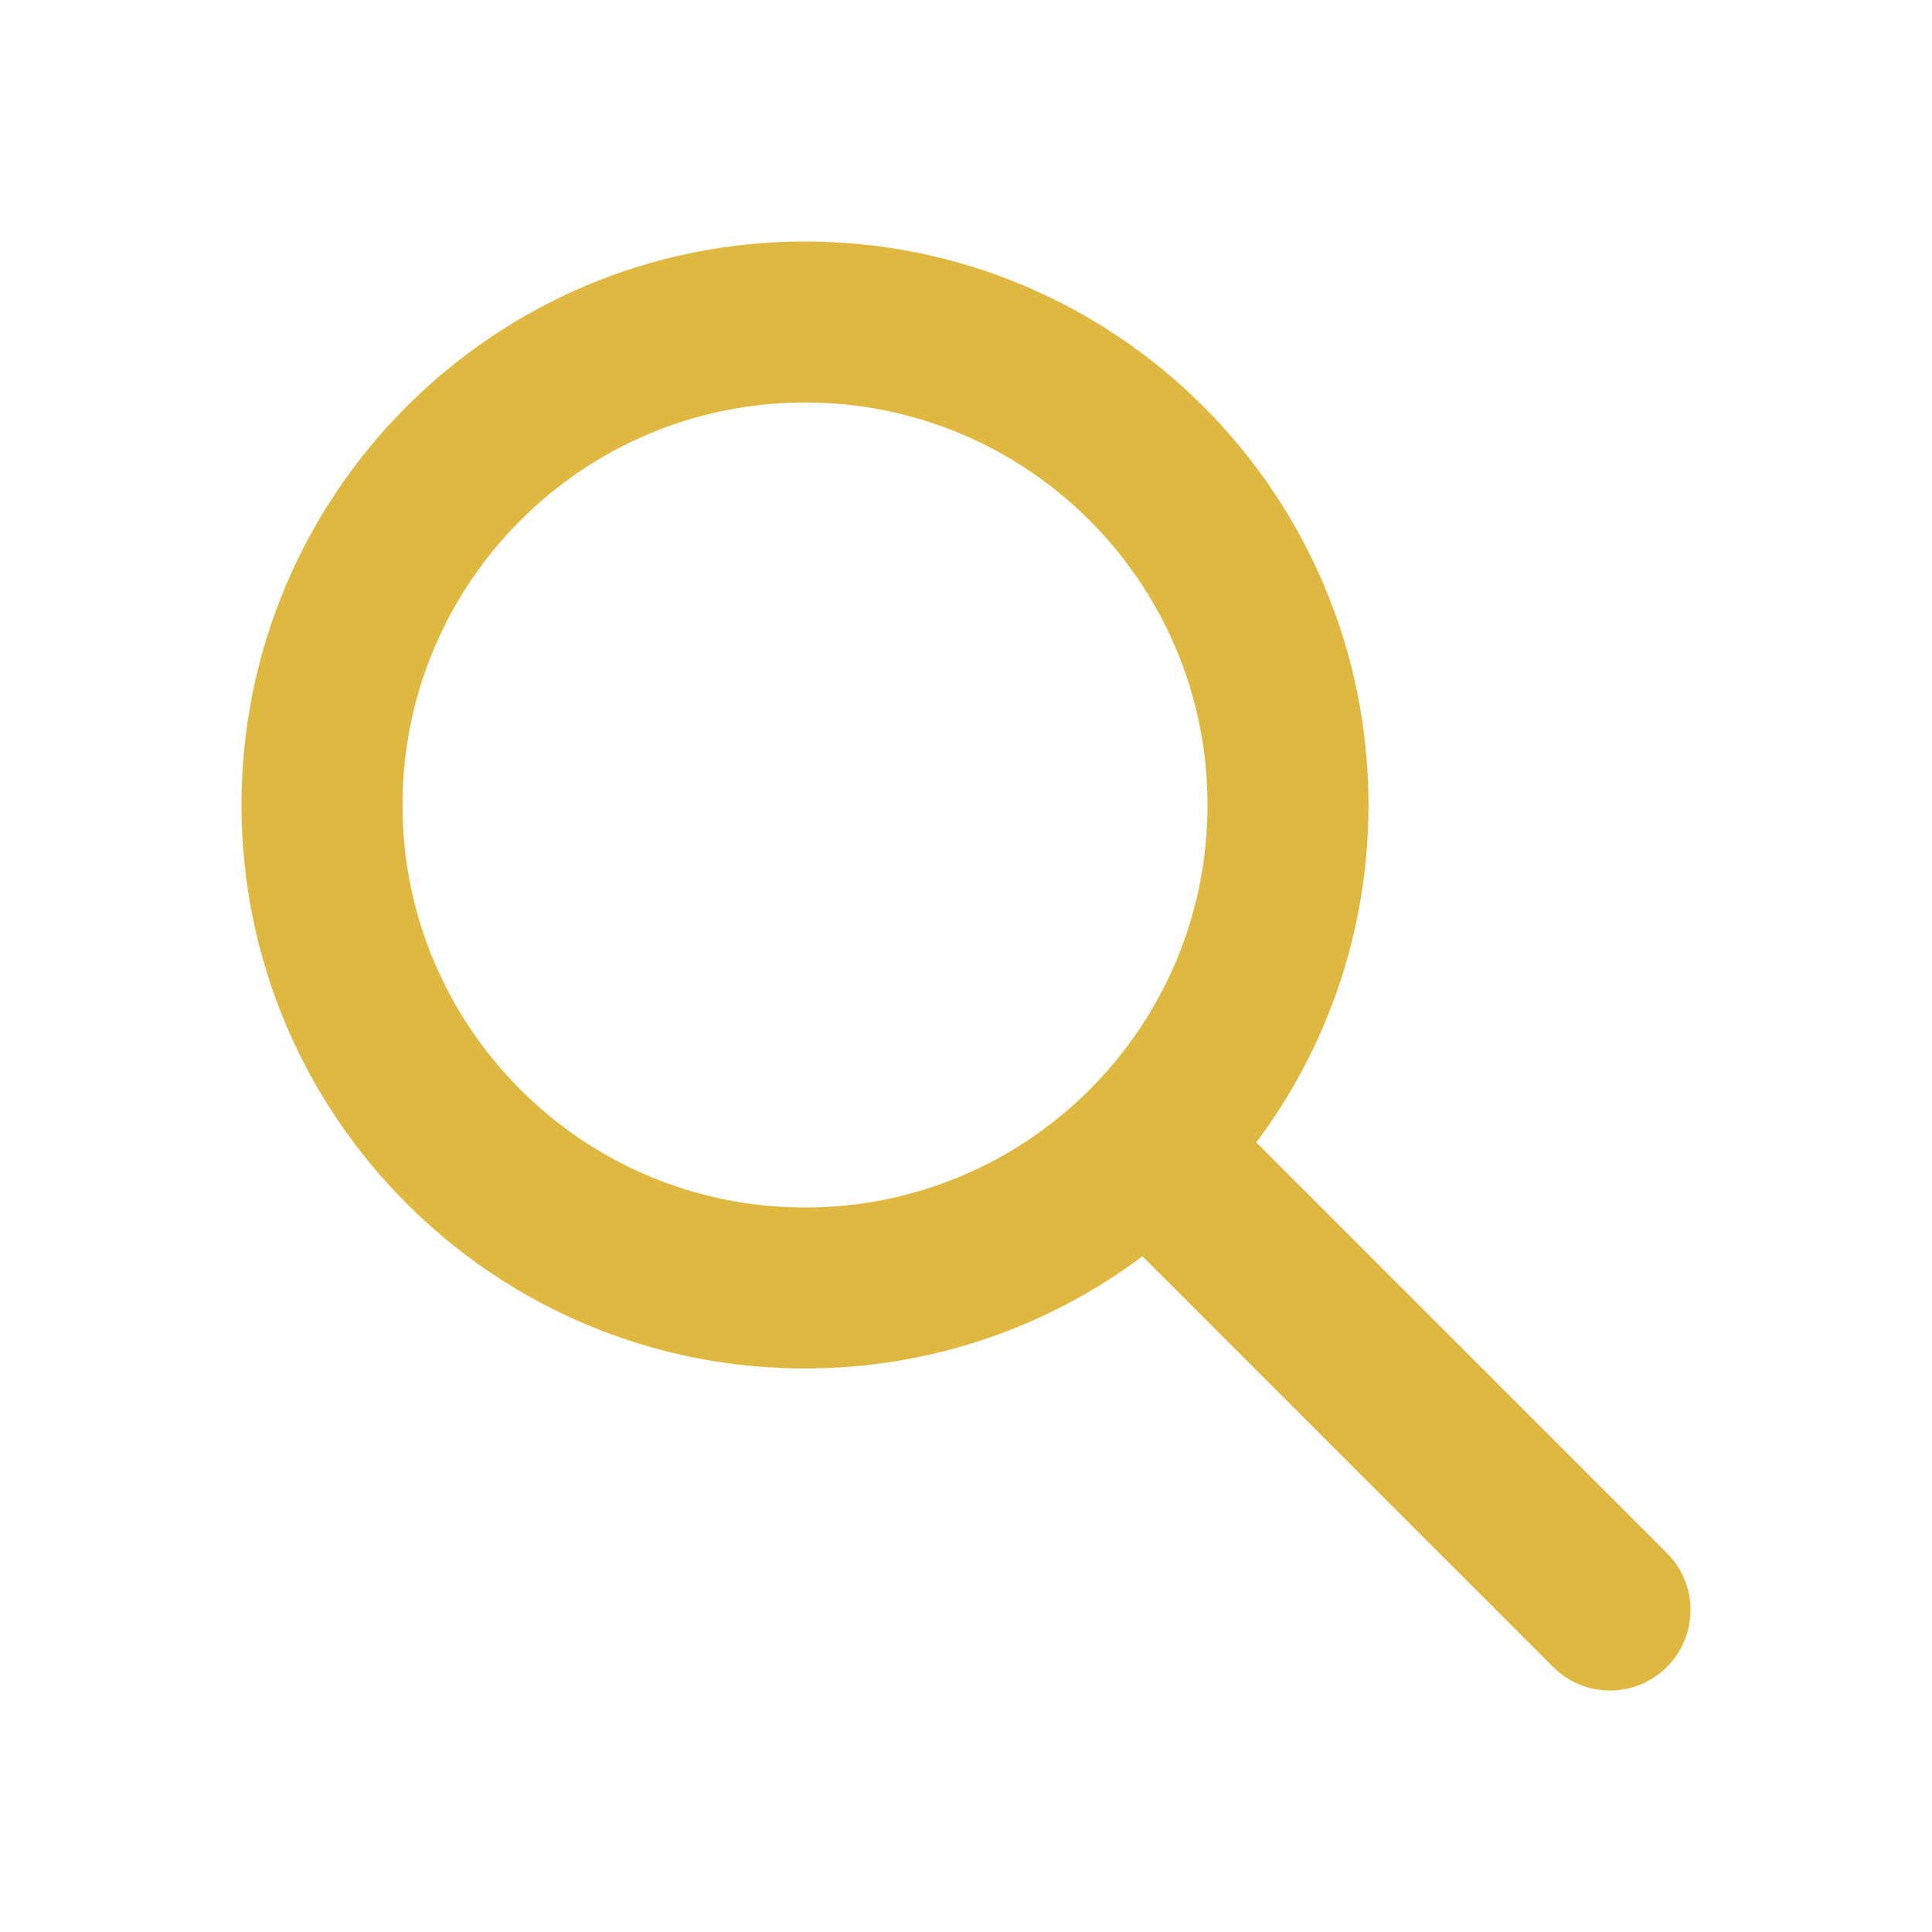
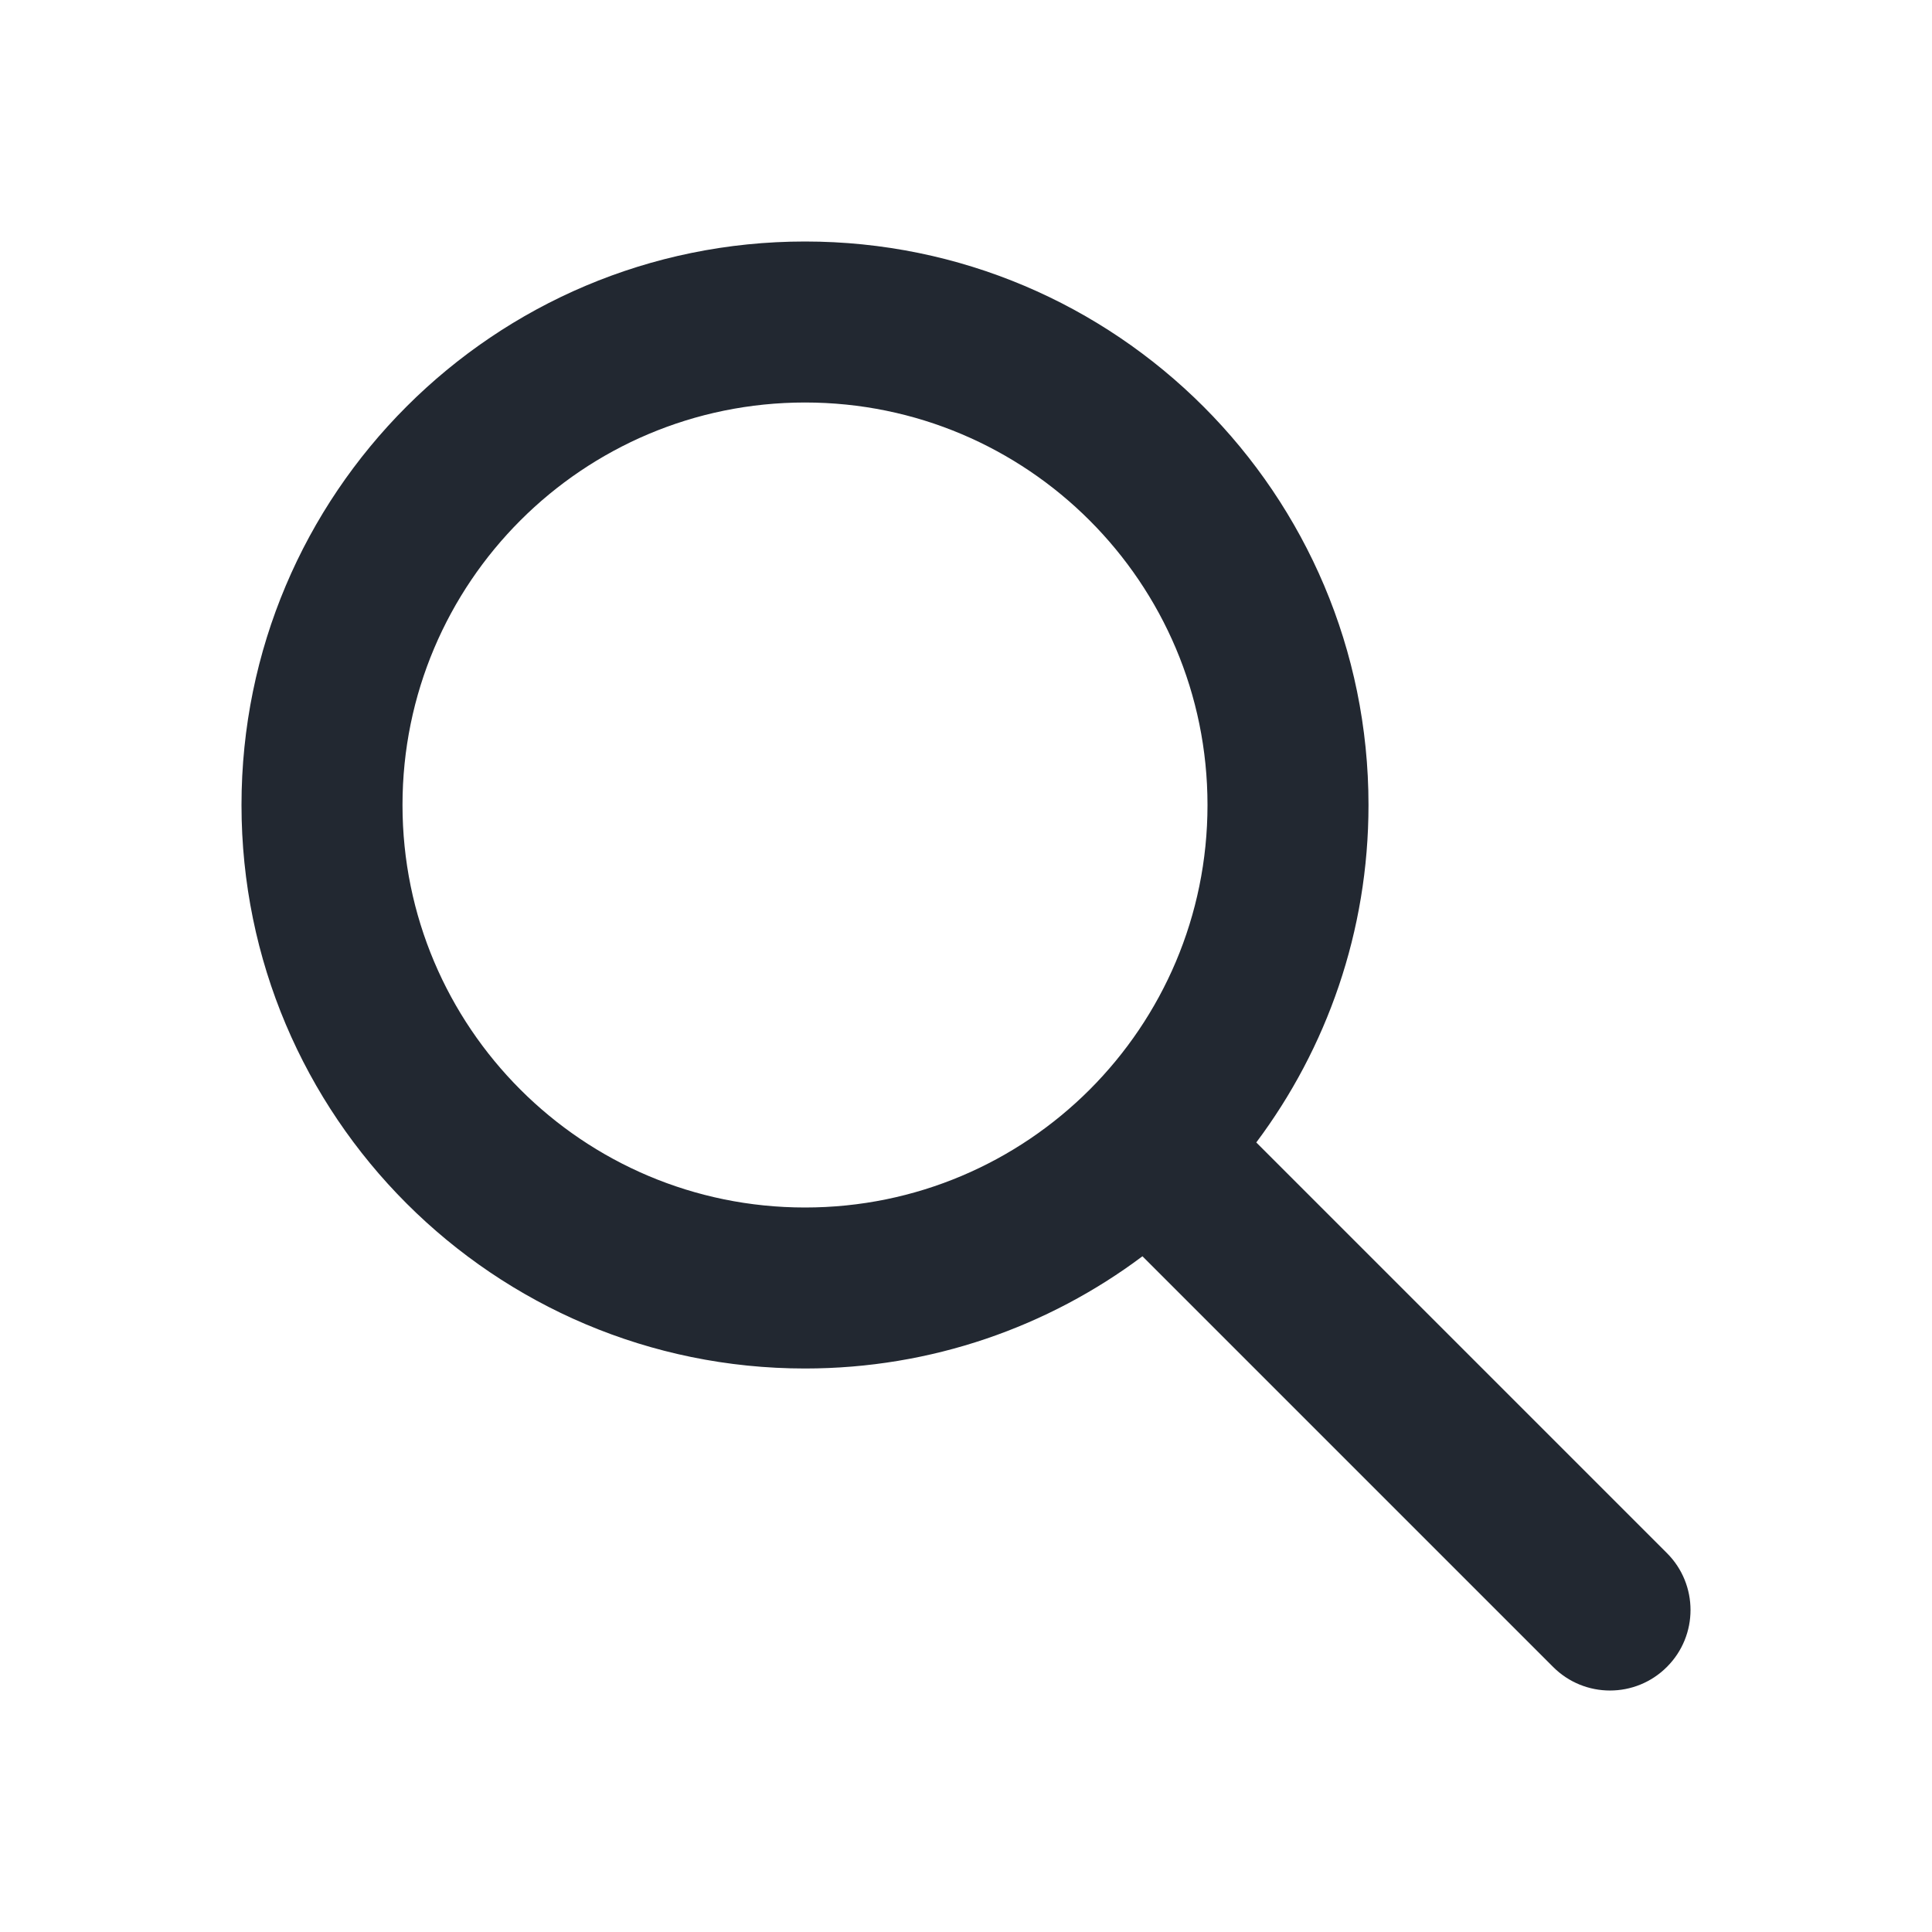
<svg xmlns="http://www.w3.org/2000/svg" width="800px" height="800px" viewBox="0 0 24 24" fill="none">
-   <path fill-rule="evenodd" clip-rule="evenodd" d="M10 5C7.239 5 5 7.239 5 10C5 12.761 7.239 15 10 15C11.381 15 12.63 14.441 13.536 13.536C14.441 12.63 15 11.381 15 10C15 7.239 12.761 5 10 5ZM3 10C3 6.134 6.134 3 10 3C13.866 3 17 6.134 17 10C17 11.572 16.481 13.024 15.606 14.192L20.707 19.293C21.098 19.683 21.098 20.317 20.707 20.707C20.317 21.098 19.683 21.098 19.293 20.707L14.192 15.606C13.024 16.481 11.572 17 10 17C6.134 17 3 13.866 3 10Z" fill="#DEB841" />
+   <path fill-rule="evenodd" clip-rule="evenodd" d="M10 5C7.239 5 5 7.239 5 10C5 12.761 7.239 15 10 15C11.381 15 12.63 14.441 13.536 13.536C14.441 12.63 15 11.381 15 10C15 7.239 12.761 5 10 5ZM3 10C3 6.134 6.134 3 10 3C13.866 3 17 6.134 17 10C17 11.572 16.481 13.024 15.606 14.192L20.707 19.293C21.098 19.683 21.098 20.317 20.707 20.707C20.317 21.098 19.683 21.098 19.293 20.707L14.192 15.606C13.024 16.481 11.572 17 10 17C6.134 17 3 13.866 3 10Z" fill="#222831" />
</svg>
